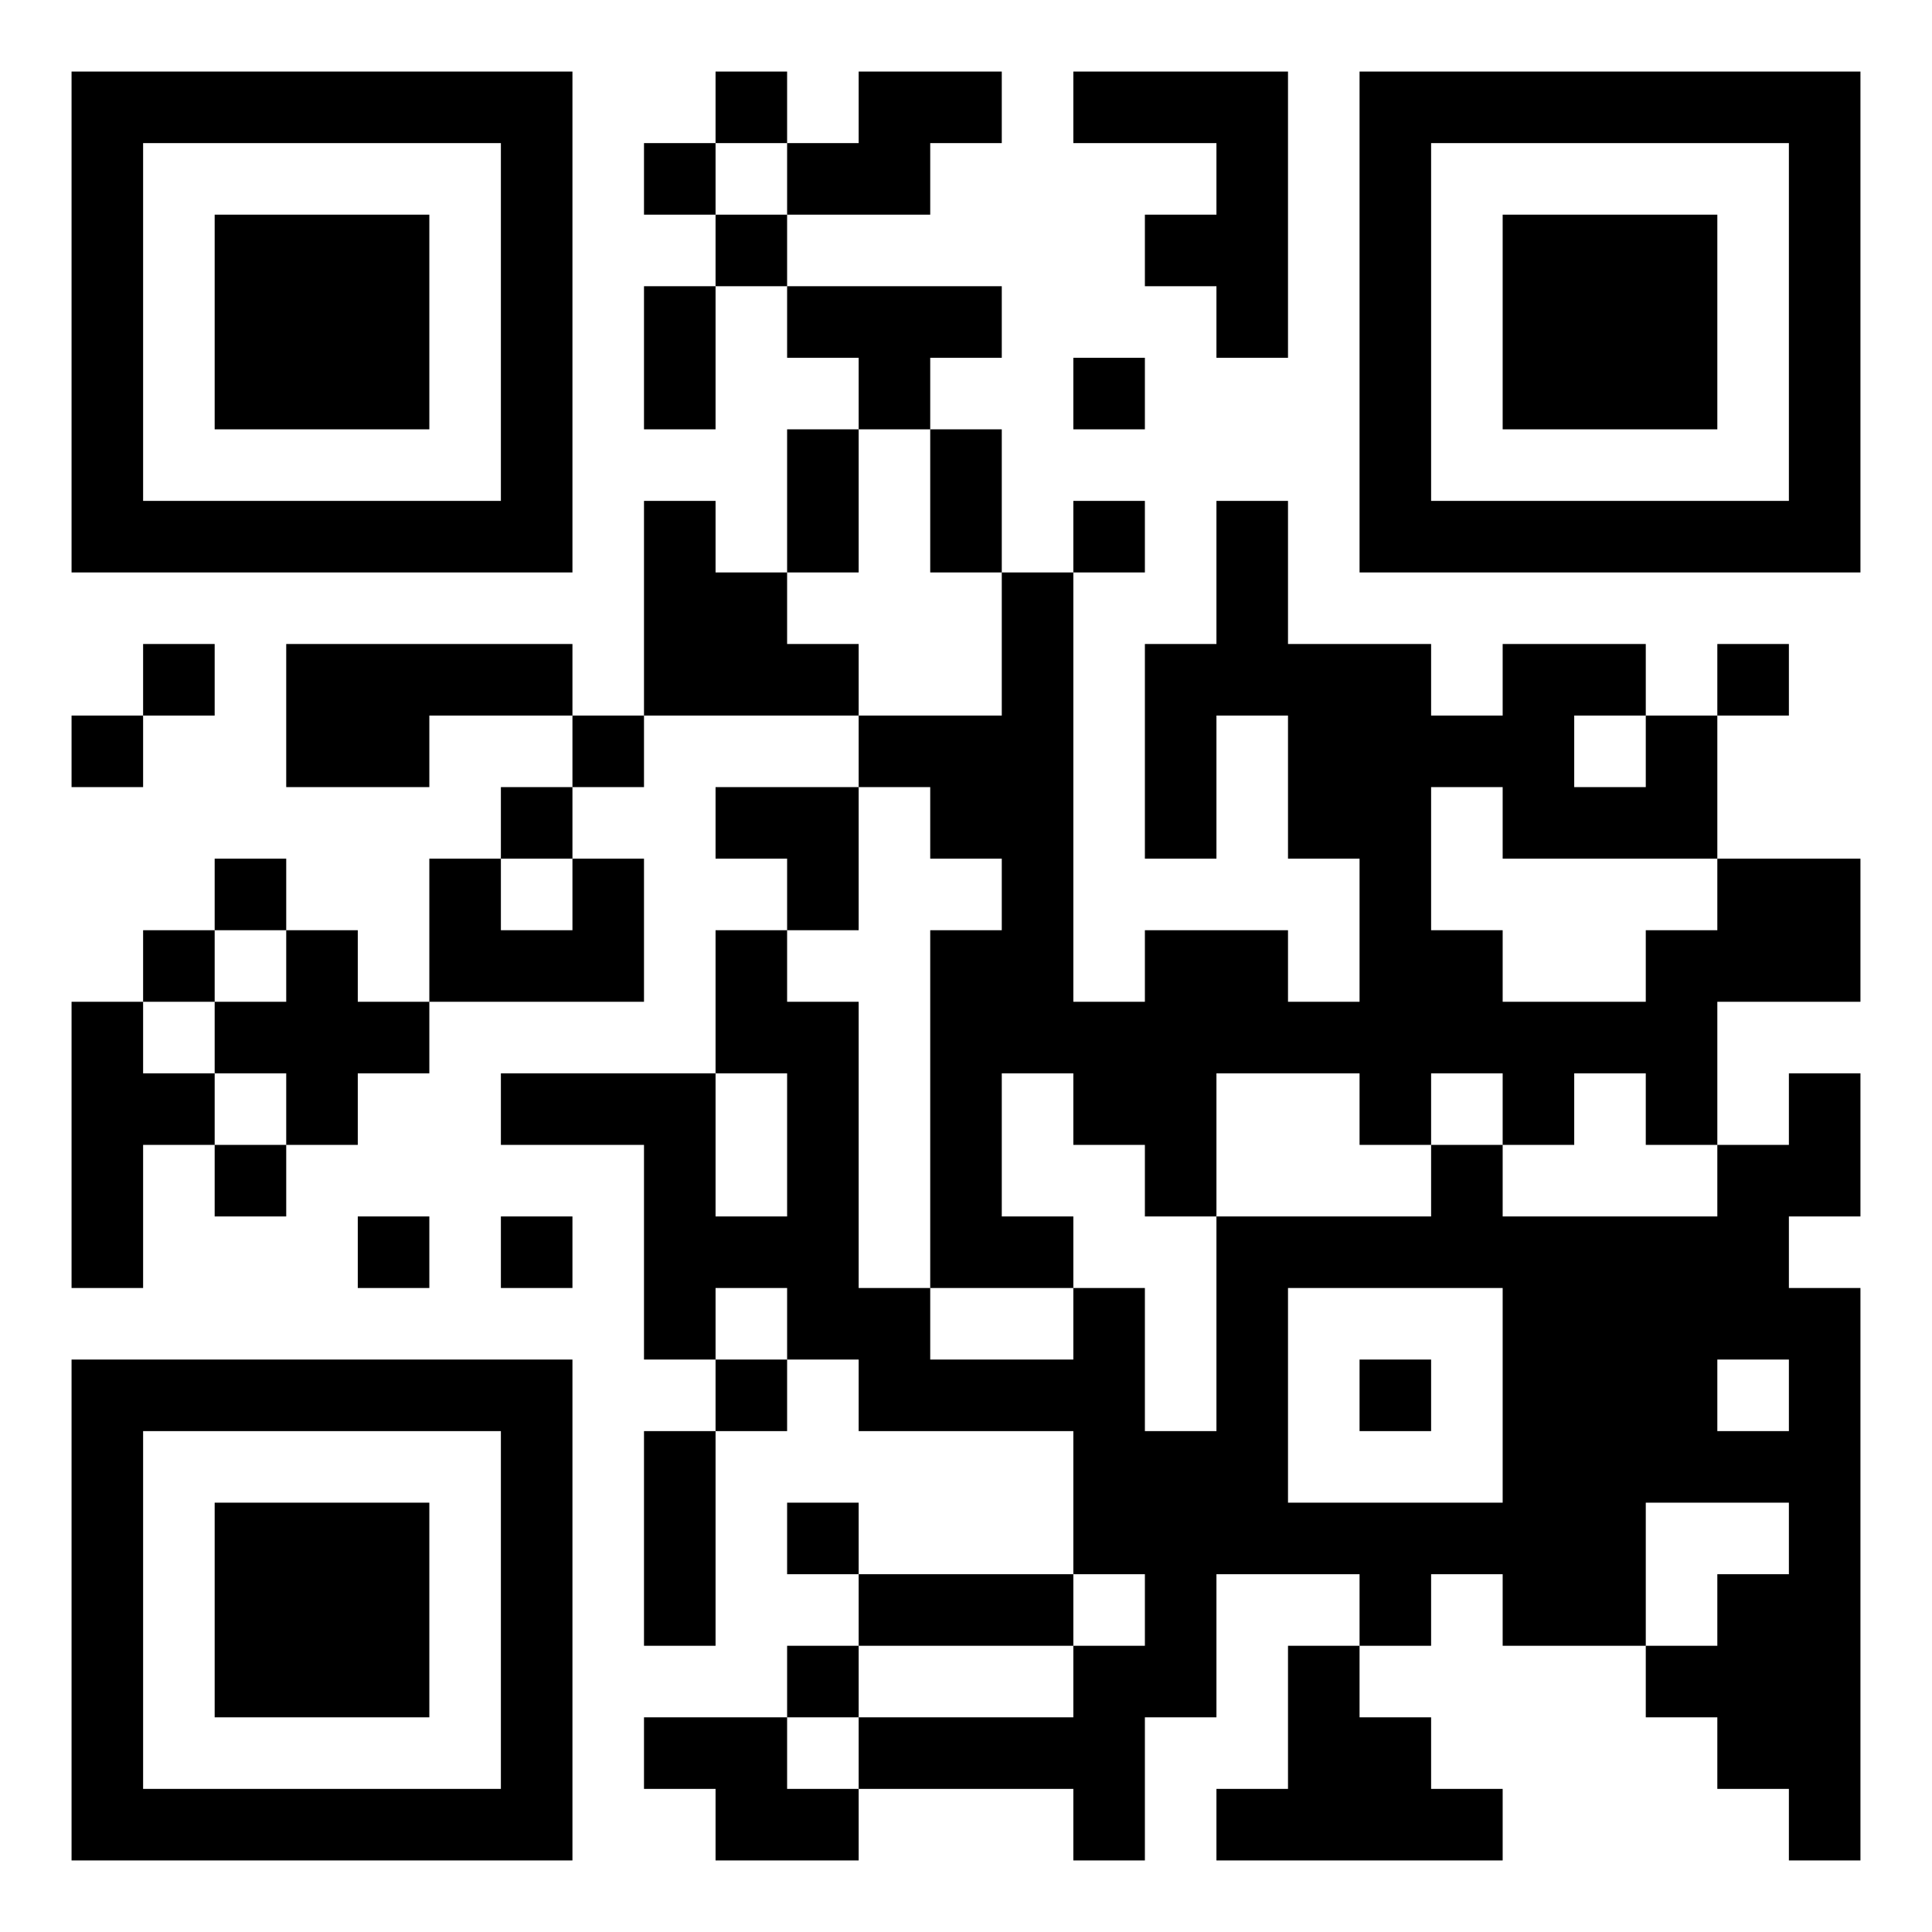
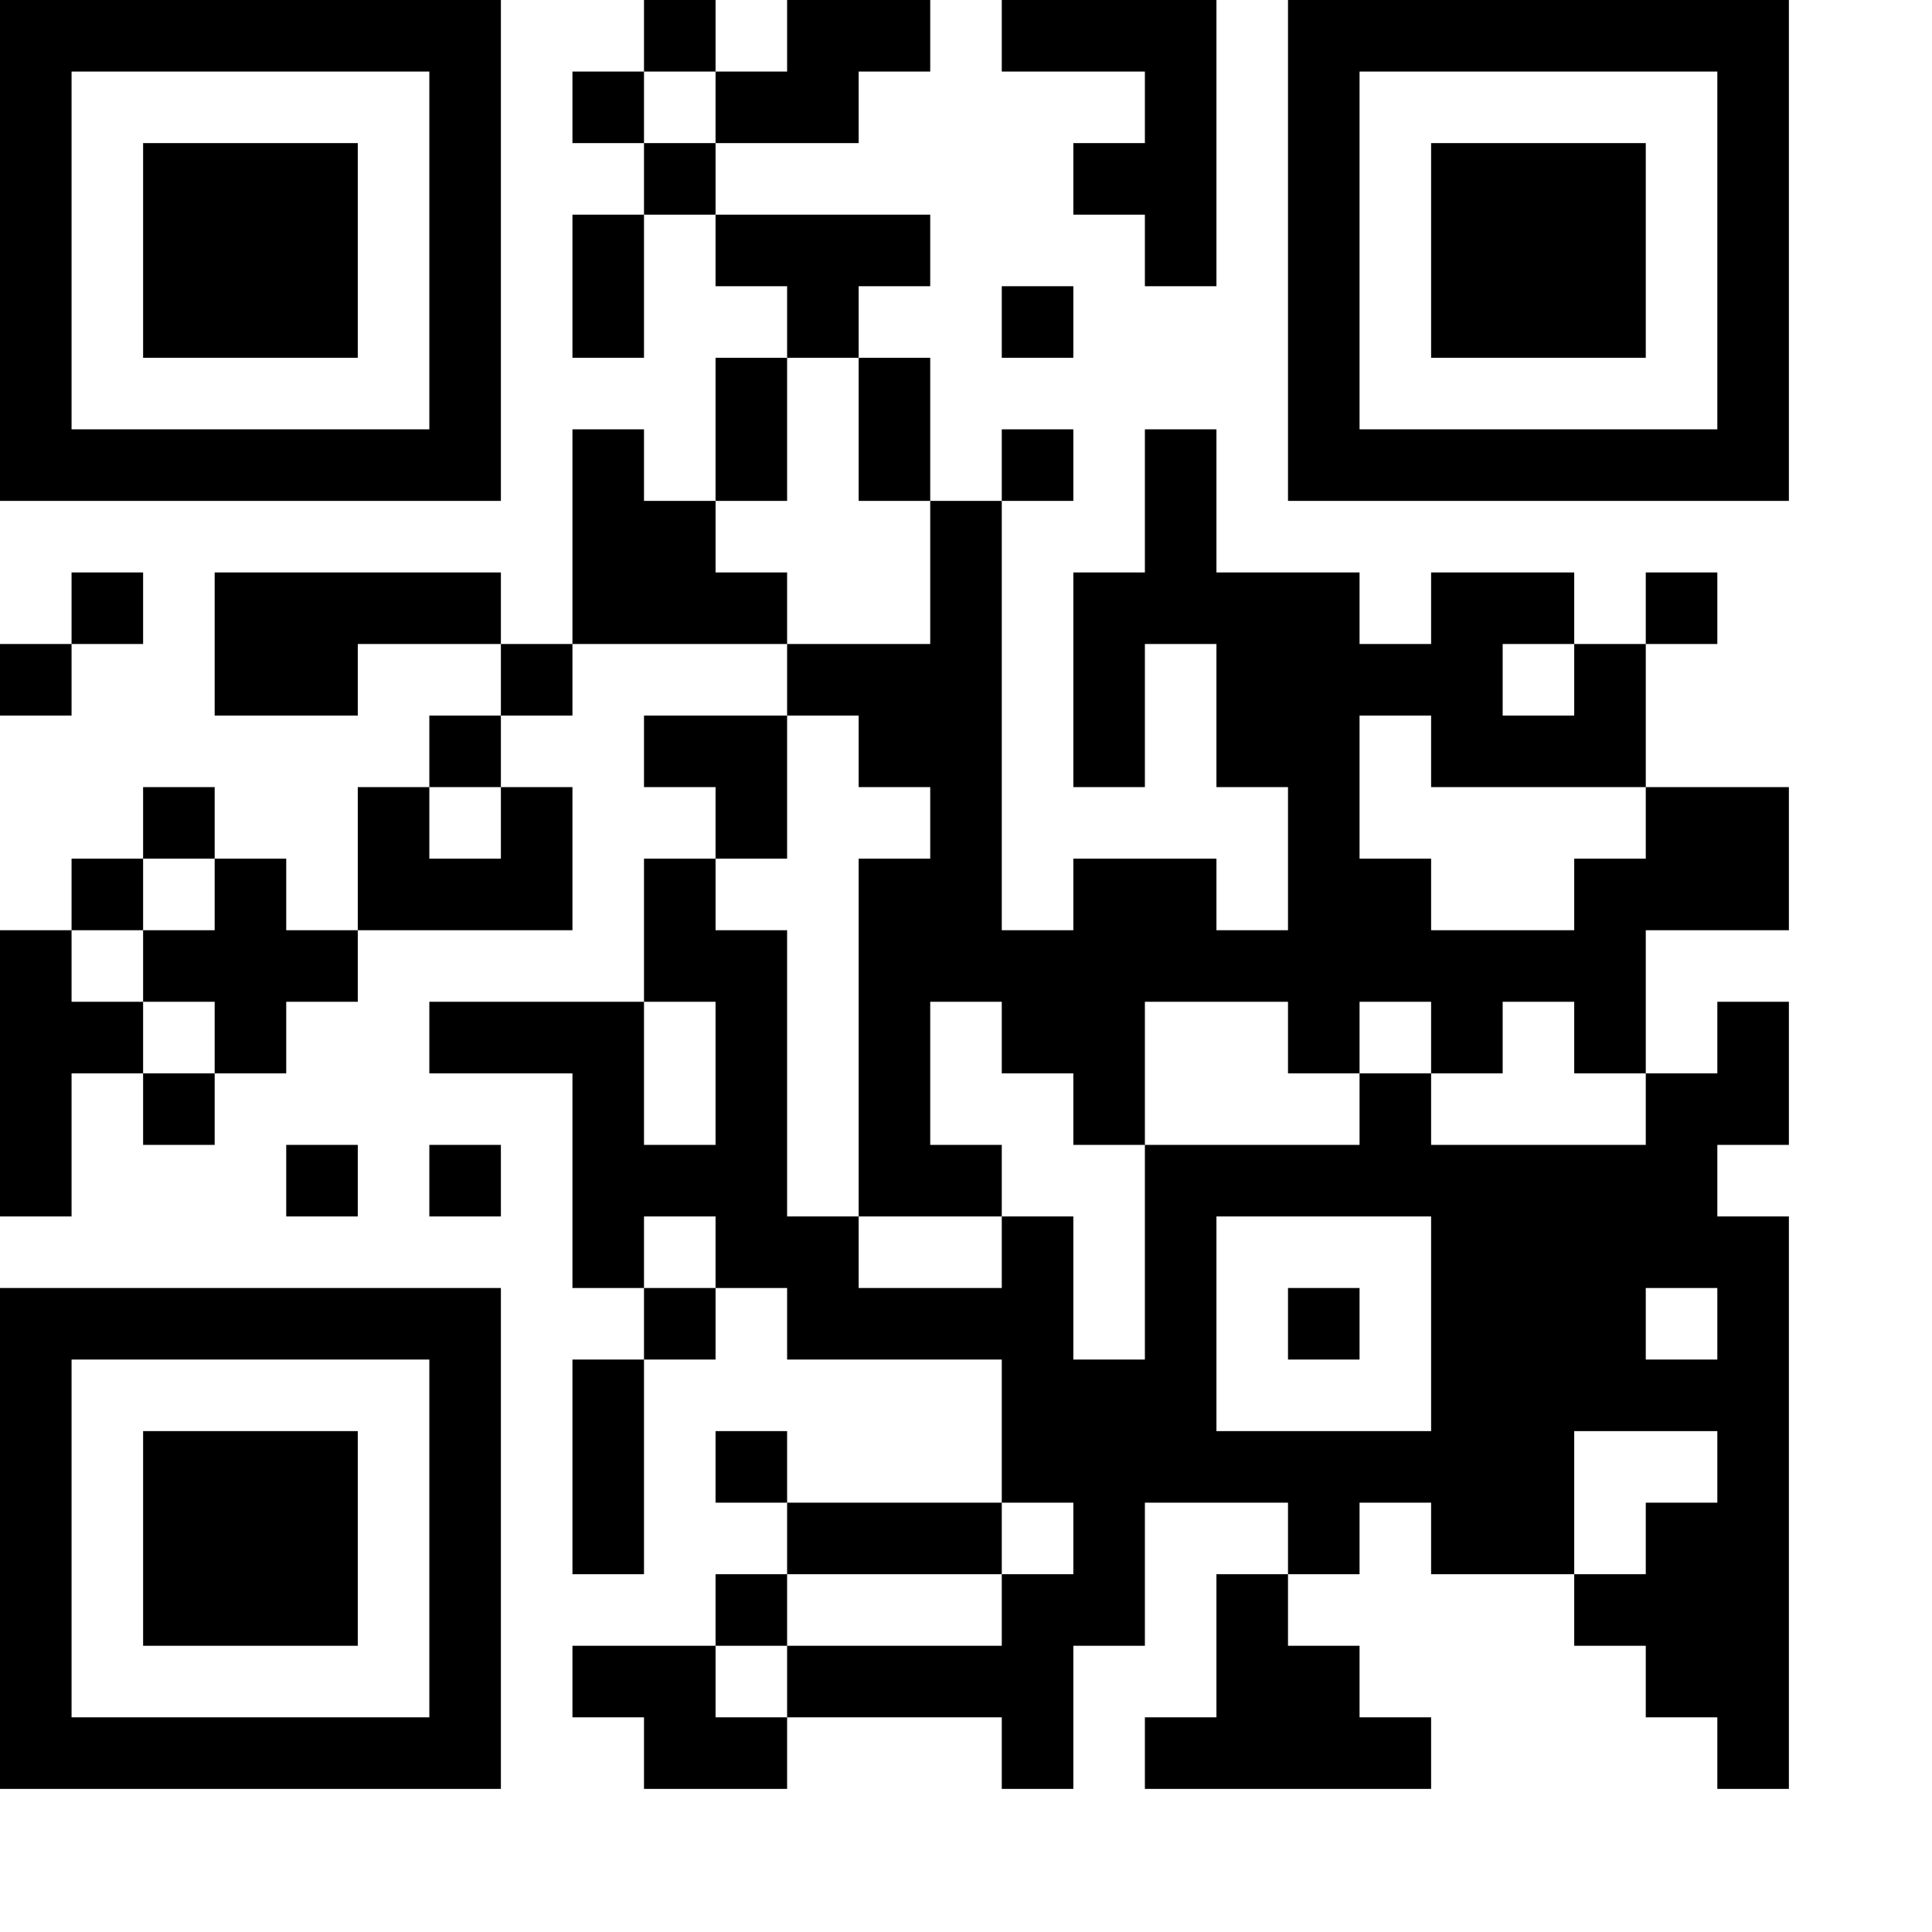
<svg xmlns="http://www.w3.org/2000/svg" viewBox="0 0 27 27">
-   <path d="M1 1h7v7h-7zM10 1h1v1h-1zM12 1h2v1h-1v1h-2v-1h1zM15 1h3v4h-1v-1h-1v-1h1v-1h-2zM19 1h7v7h-7zM2 2v5h5v-5zM9 2h1v1h-1zM20 2v5h5v-5zM3 3h3v3h-3zM10 3h1v1h-1zM21 3h3v3h-3zM9 4h1v2h-1zM11 4h3v1h-1v1h-1v-1h-1zM15 5h1v1h-1zM11 6h1v2h-1zM13 6h1v2h-1zM9 7h1v1h1v1h1v1h-3zM15 7h1v1h-1zM17 7h1v2h2v1h1v-1h2v1h-1v1h1v-1h1v2h-3v-1h-1v2h1v1h2v-1h1v-1h2v2h-2v2h-1v-1h-1v1h-1v-1h-1v1h-1v-1h-2v2h-1v-1h-1v-1h-1v2h1v1h-2v-5h1v-1h-1v-1h-1v-1h2v-2h1v6h1v-1h2v1h1v-2h-1v-2h-1v2h-1v-3h1zM2 9h1v1h-1zM4 9h4v1h-2v1h-2zM24 9h1v1h-1zM1 10h1v1h-1zM8 10h1v1h-1zM7 11h1v1h-1zM10 11h2v2h-1v-1h-1zM3 12h1v1h-1zM6 12h1v1h1v-1h1v2h-3zM2 13h1v1h-1zM4 13h1v1h1v1h-1v1h-1v-1h-1v-1h1zM10 13h1v1h1v4h1v1h2v-1h1v2h1v-3h3v-1h1v1h3v-1h1v-1h1v2h-1v1h1v8h-1v-1h-1v-1h-1v-1h1v-1h1v-1h-2v2h-2v-1h-1v1h-1v-1h-2v2h-1v2h-1v-1h-3v-1h3v-1h1v-1h-1v-2h-3v-1h-1v-1h-1v1h-1v-3h-2v-1h3v2h1v-2h-1zM1 14h1v1h1v1h-1v2h-1zM3 16h1v1h-1zM5 17h1v1h-1zM7 17h1v1h-1zM18 18v3h3v-3zM1 19h7v7h-7zM10 19h1v1h-1zM19 19h1v1h-1zM24 19v1h1v-1zM2 20v5h5v-5zM9 20h1v3h-1zM3 21h3v3h-3zM11 21h1v1h-1zM12 22h3v1h-3zM11 23h1v1h-1zM18 23h1v1h1v1h1v1h-4v-1h1zM9 24h2v1h1v1h-2v-1h-1z" />
+   <path d="M0 0h7v7h-7zM9 0h1v1h-1zM11 0h2v1h-1v1h-2v-1h1zM14 0h3v4h-1v-1h-1v-1h1v-1h-2zM18 0h7v7h-7zM1 1v5h5v-5zM8 1h1v1h-1zM19 1v5h5v-5zM2 2h3v3h-3zM9 2h1v1h-1zM20 2h3v3h-3zM8 3h1v2h-1zM10 3h3v1h-1v1h-1v-1h-1zM14 4h1v1h-1zM10 5h1v2h-1zM12 5h1v2h-1zM8 6h1v1h1v1h1v1h-3zM14 6h1v1h-1zM16 6h1v2h2v1h1v-1h2v1h-1v1h1v-1h1v2h-3v-1h-1v2h1v1h2v-1h1v-1h2v2h-2v2h-1v-1h-1v1h-1v-1h-1v1h-1v-1h-2v2h-1v-1h-1v-1h-1v2h1v1h-2v-5h1v-1h-1v-1h-1v-1h2v-2h1v6h1v-1h2v1h1v-2h-1v-2h-1v2h-1v-3h1zM1 8h1v1h-1zM3 8h4v1h-2v1h-2zM23 8h1v1h-1zM0 9h1v1h-1zM7 9h1v1h-1zM6 10h1v1h-1zM9 10h2v2h-1v-1h-1zM2 11h1v1h-1zM5 11h1v1h1v-1h1v2h-3zM1 12h1v1h-1zM3 12h1v1h1v1h-1v1h-1v-1h-1v-1h1zM9 12h1v1h1v4h1v1h2v-1h1v2h1v-3h3v-1h1v1h3v-1h1v-1h1v2h-1v1h1v8h-1v-1h-1v-1h-1v-1h1v-1h1v-1h-2v2h-2v-1h-1v1h-1v-1h-2v2h-1v2h-1v-1h-3v-1h3v-1h1v-1h-1v-2h-3v-1h-1v-1h-1v1h-1v-3h-2v-1h3v2h1v-2h-1zM0 13h1v1h1v1h-1v2h-1zM2 15h1v1h-1zM4 16h1v1h-1zM6 16h1v1h-1zM17 17v3h3v-3zM0 18h7v7h-7zM9 18h1v1h-1zM18 18h1v1h-1zM23 18v1h1v-1zM1 19v5h5v-5zM8 19h1v3h-1zM2 20h3v3h-3zM10 20h1v1h-1zM11 21h3v1h-3zM10 22h1v1h-1zM17 22h1v1h1v1h1v1h-4v-1h1zM8 23h2v1h1v1h-2v-1h-1z" />
</svg>
